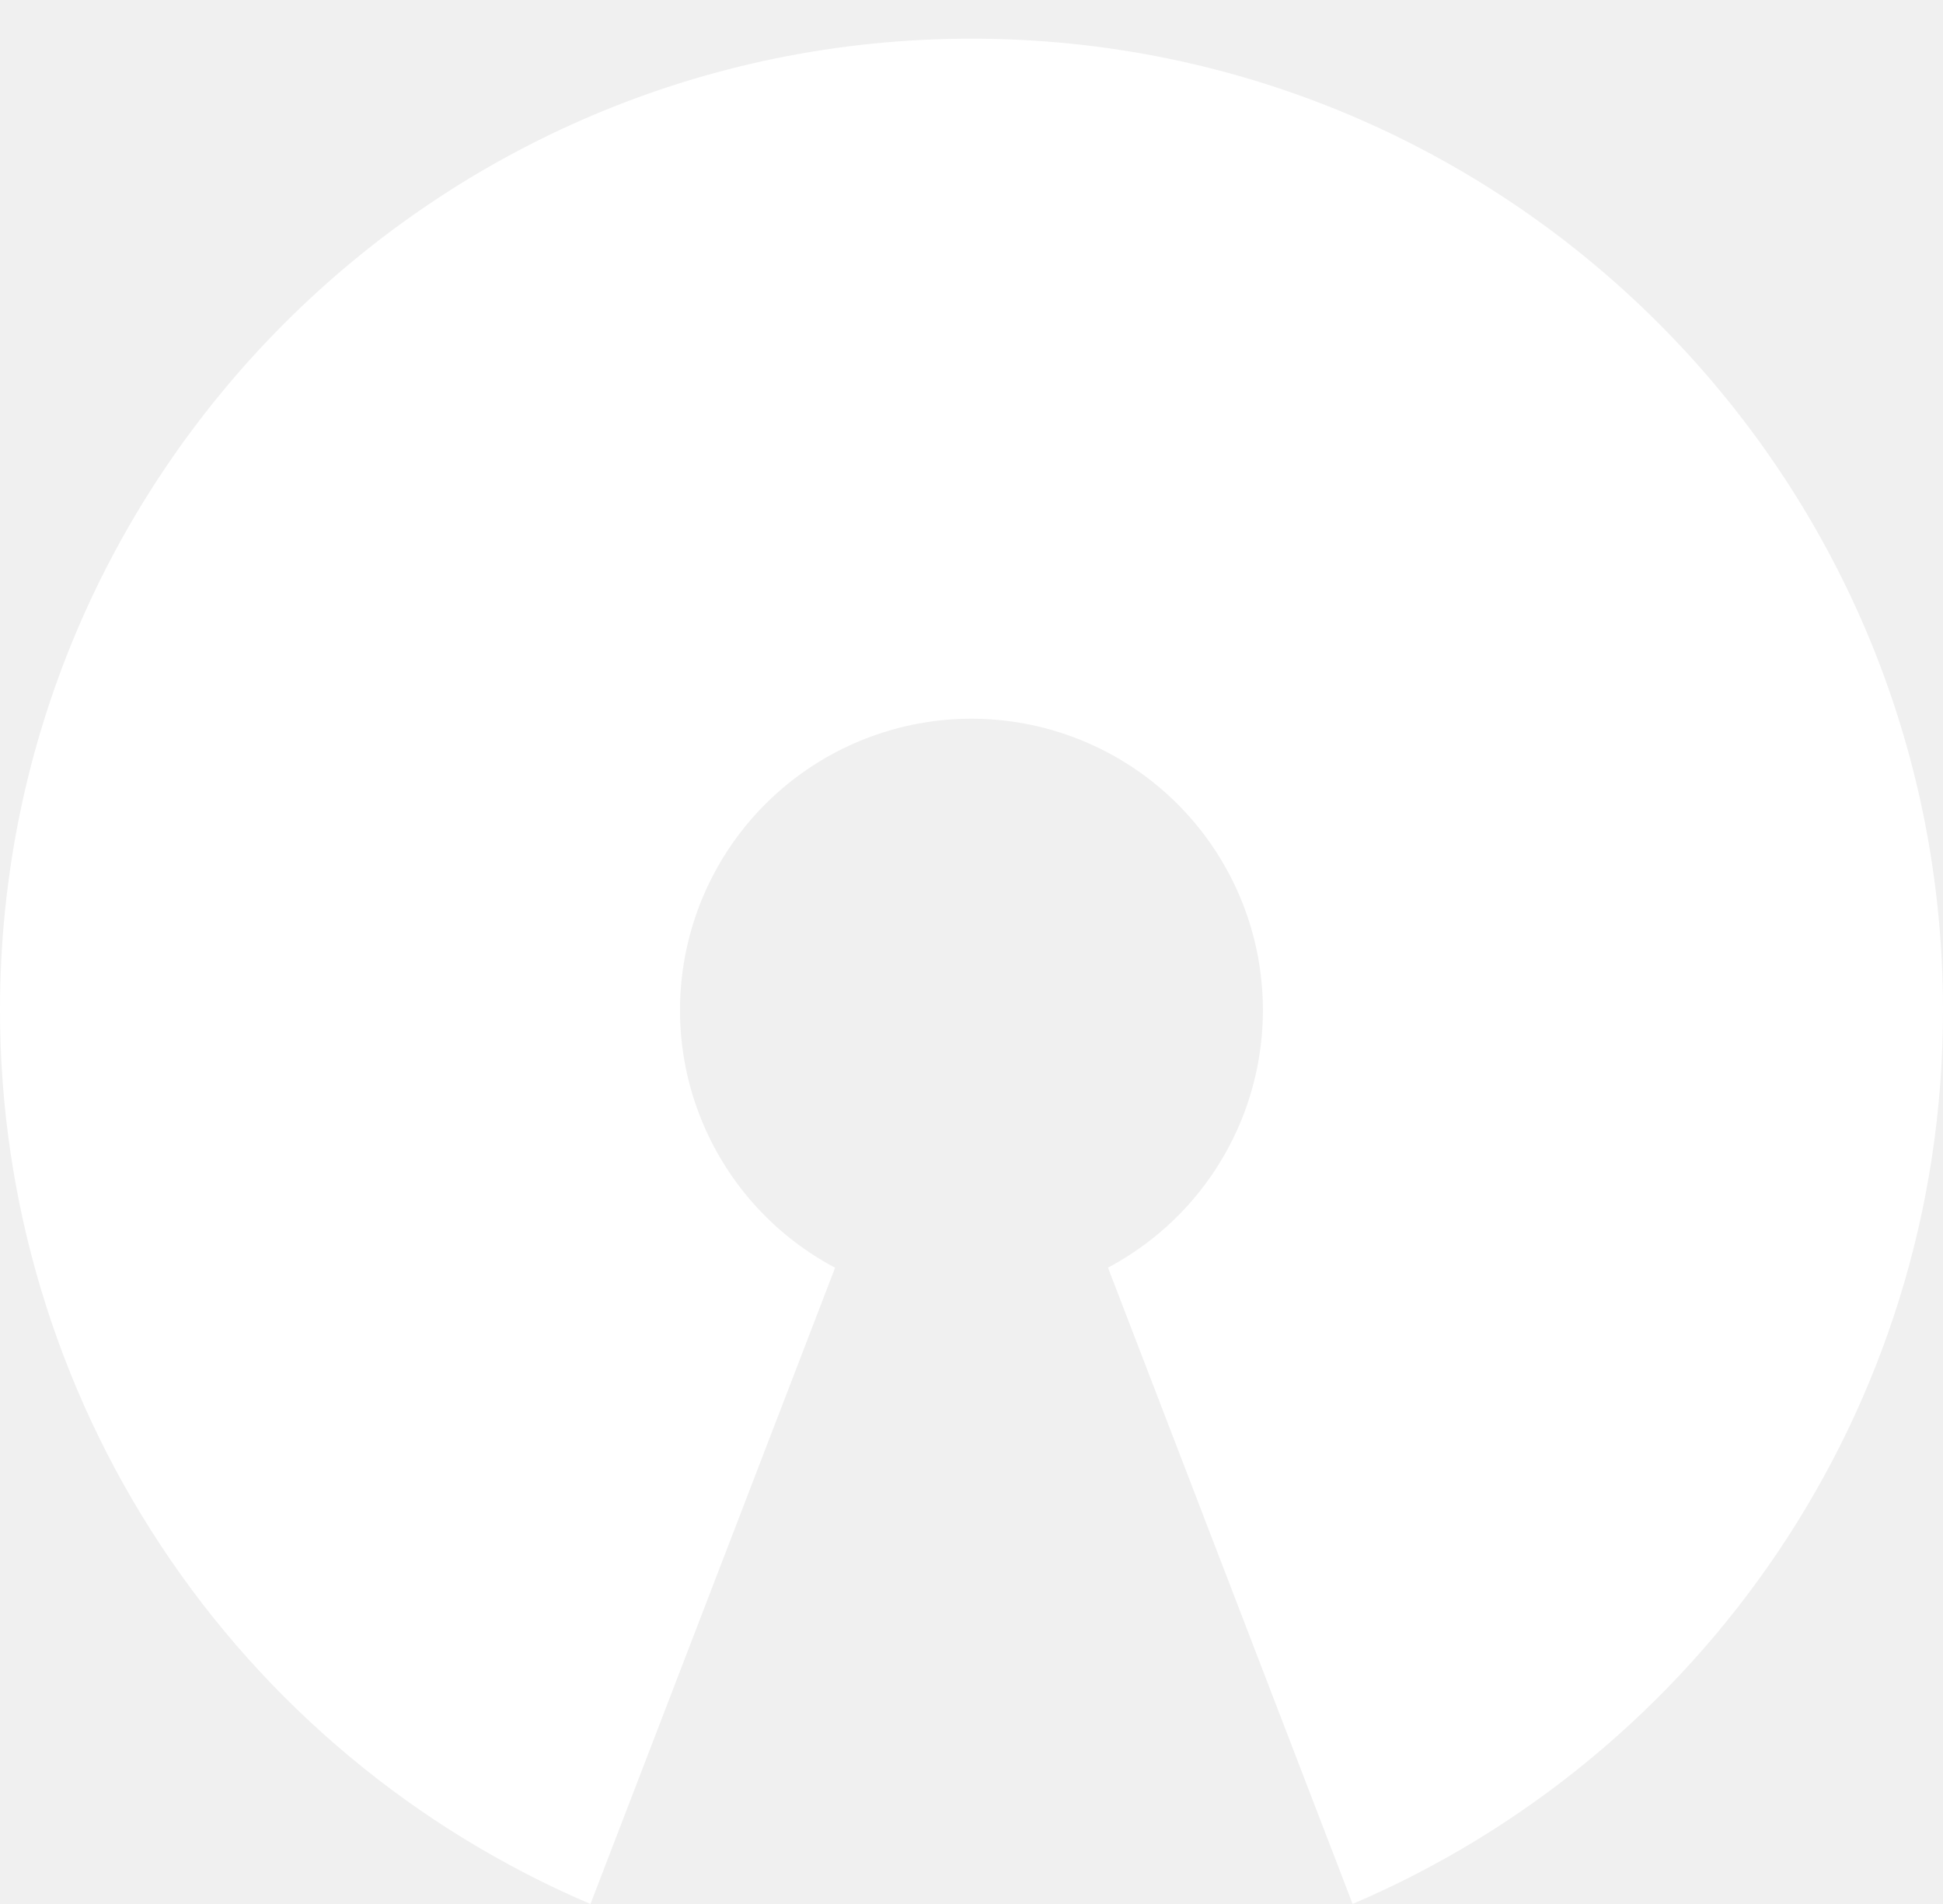
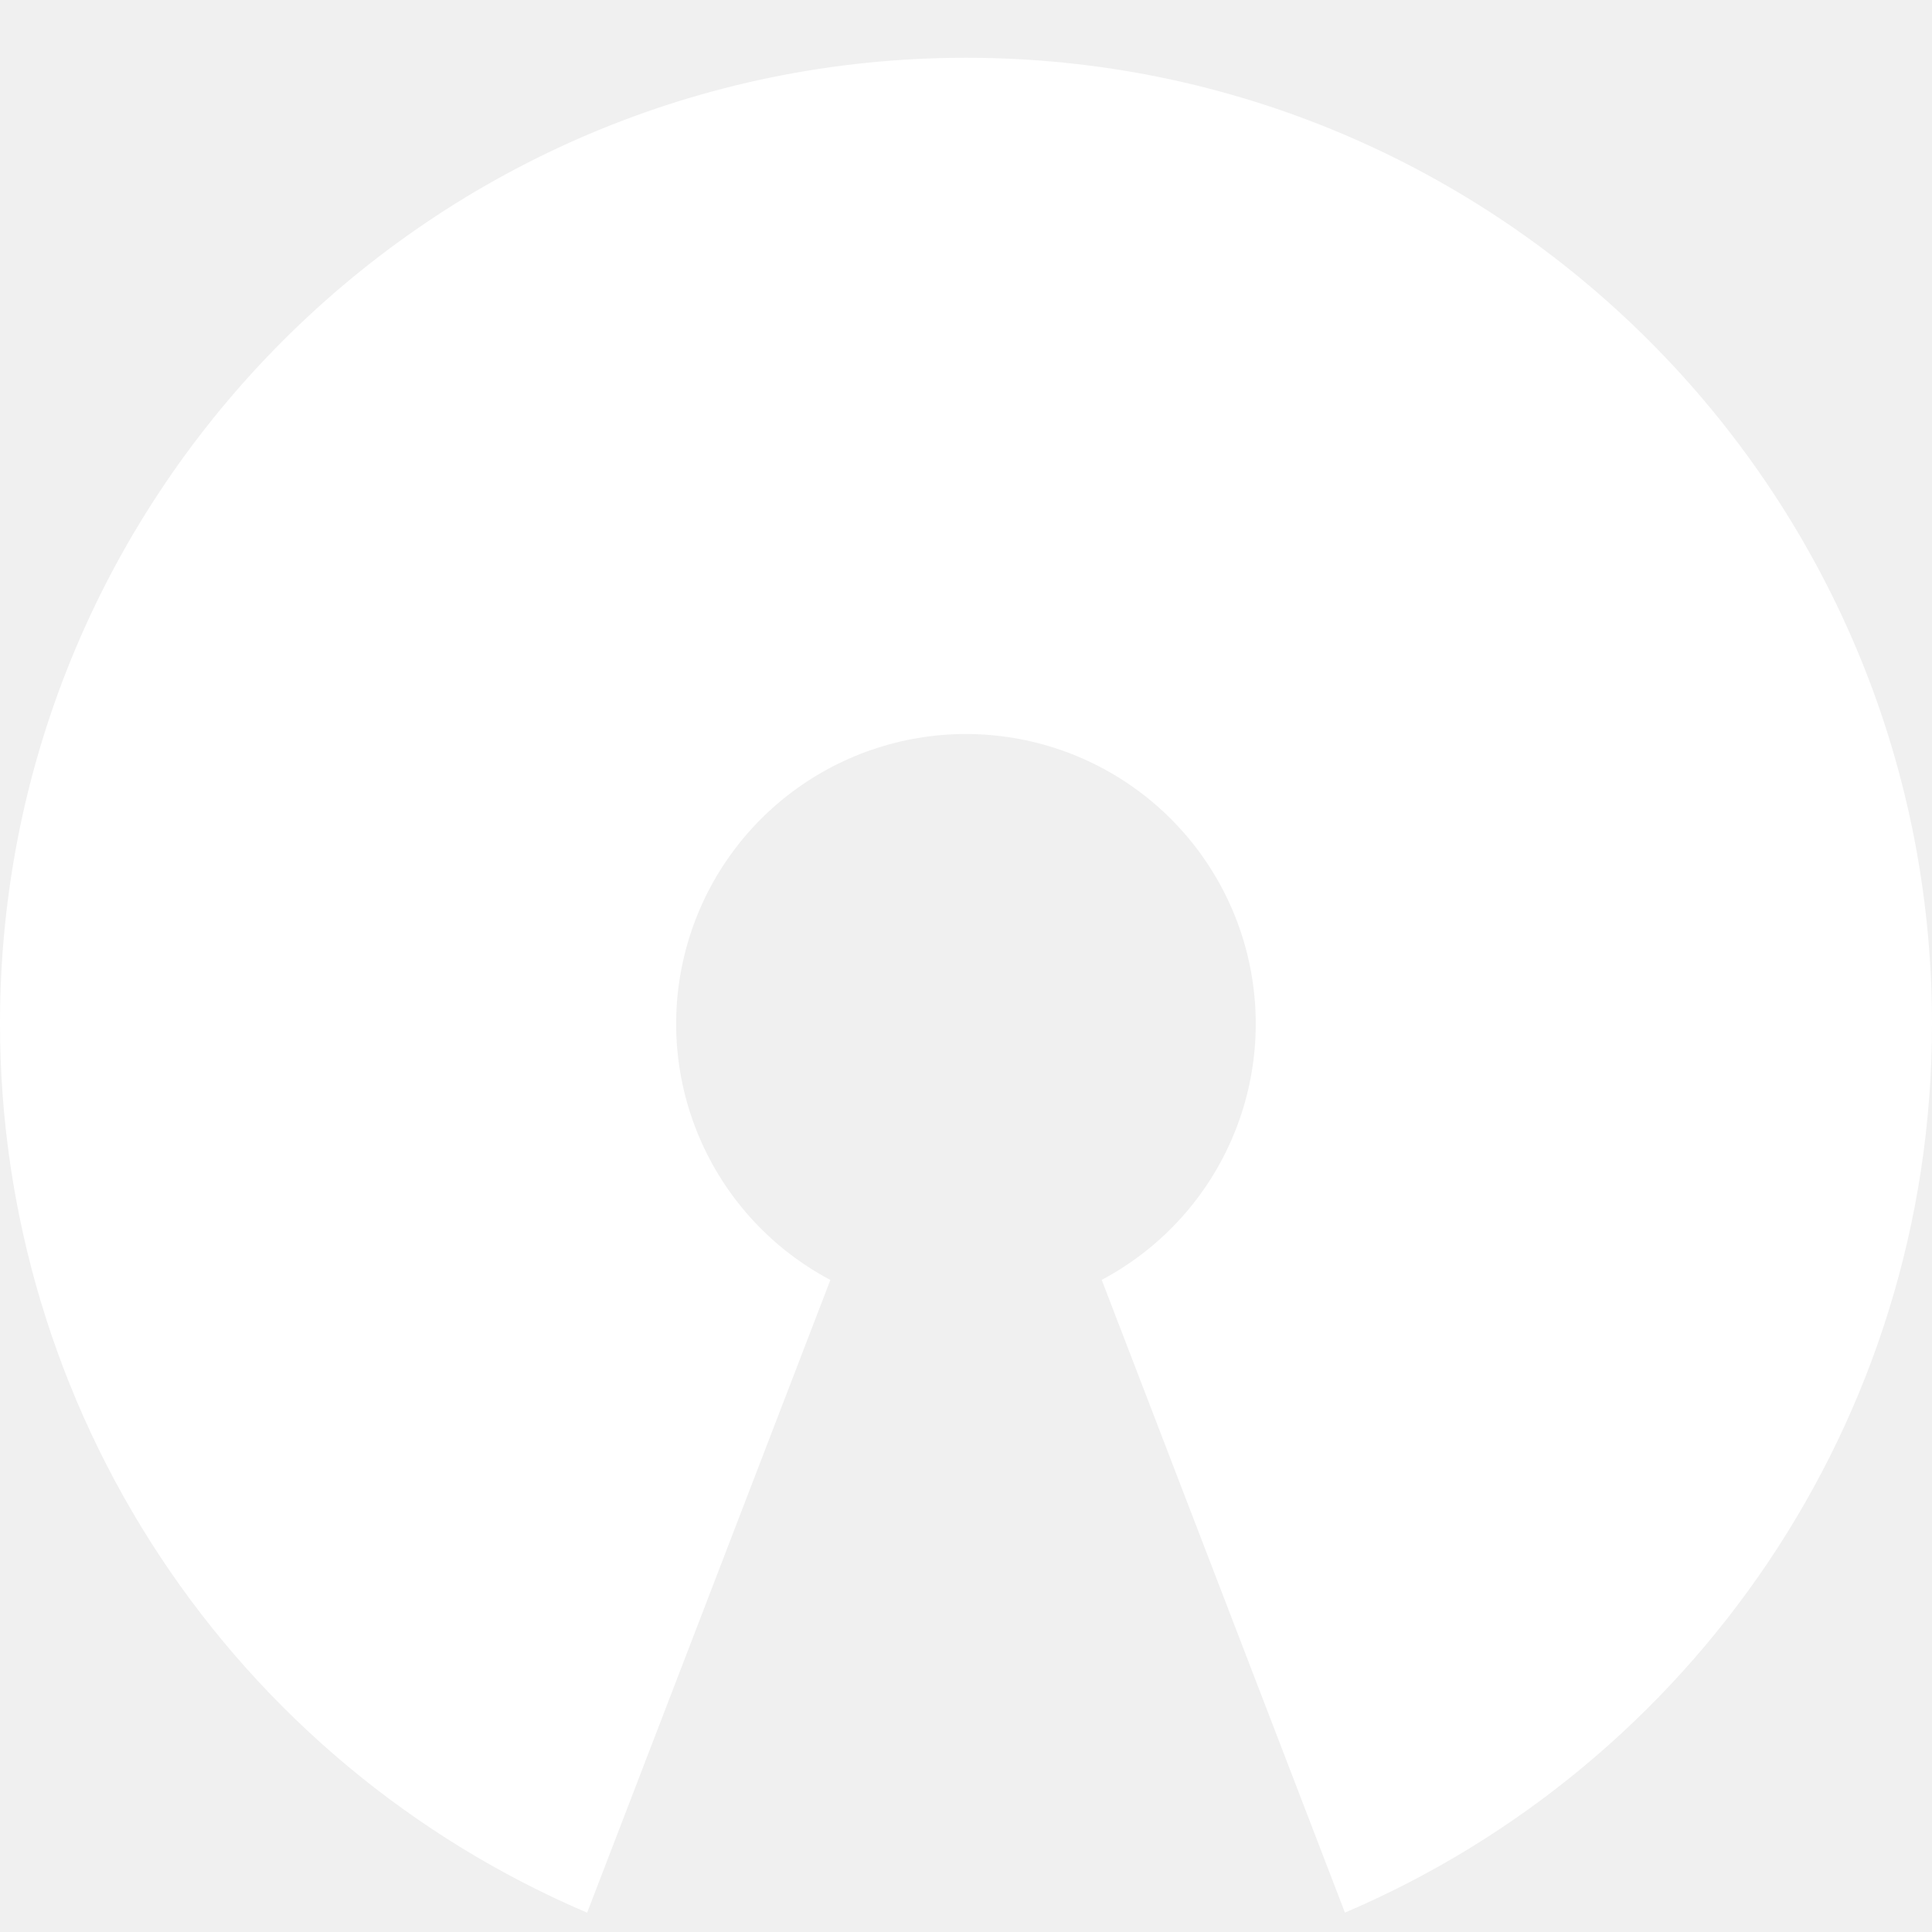
- <svg xmlns="http://www.w3.org/2000/svg" width="50" height="49" viewBox="0 0 50 49" fill="#fff">
+ <svg xmlns="http://www.w3.org/2000/svg" width="50" height="50" viewBox="0 0 50 49" fill="#fff">
  <path d="M25 0.995C38.807 0.995 50 12.188 50 25.995C50 36.32 43.74 45.185 34.807 48.998L28.512 32.623C29.992 31.838 31.166 30.581 31.848 29.052C32.53 27.523 32.681 25.81 32.277 24.185C31.872 22.56 30.936 21.117 29.616 20.086C28.297 19.056 26.671 18.496 24.996 18.496C23.322 18.497 21.696 19.058 20.377 20.09C19.058 21.122 18.123 22.565 17.72 24.19C17.316 25.815 17.468 27.528 18.152 29.057C18.835 30.586 20.01 31.842 21.49 32.625L15.195 49C10.687 47.076 6.843 43.87 4.142 39.78C1.44 35.69 5.03648e-05 30.897 0 25.995C0 12.188 11.193 0.995 25 0.995Z" fill="#fill" />
</svg>
